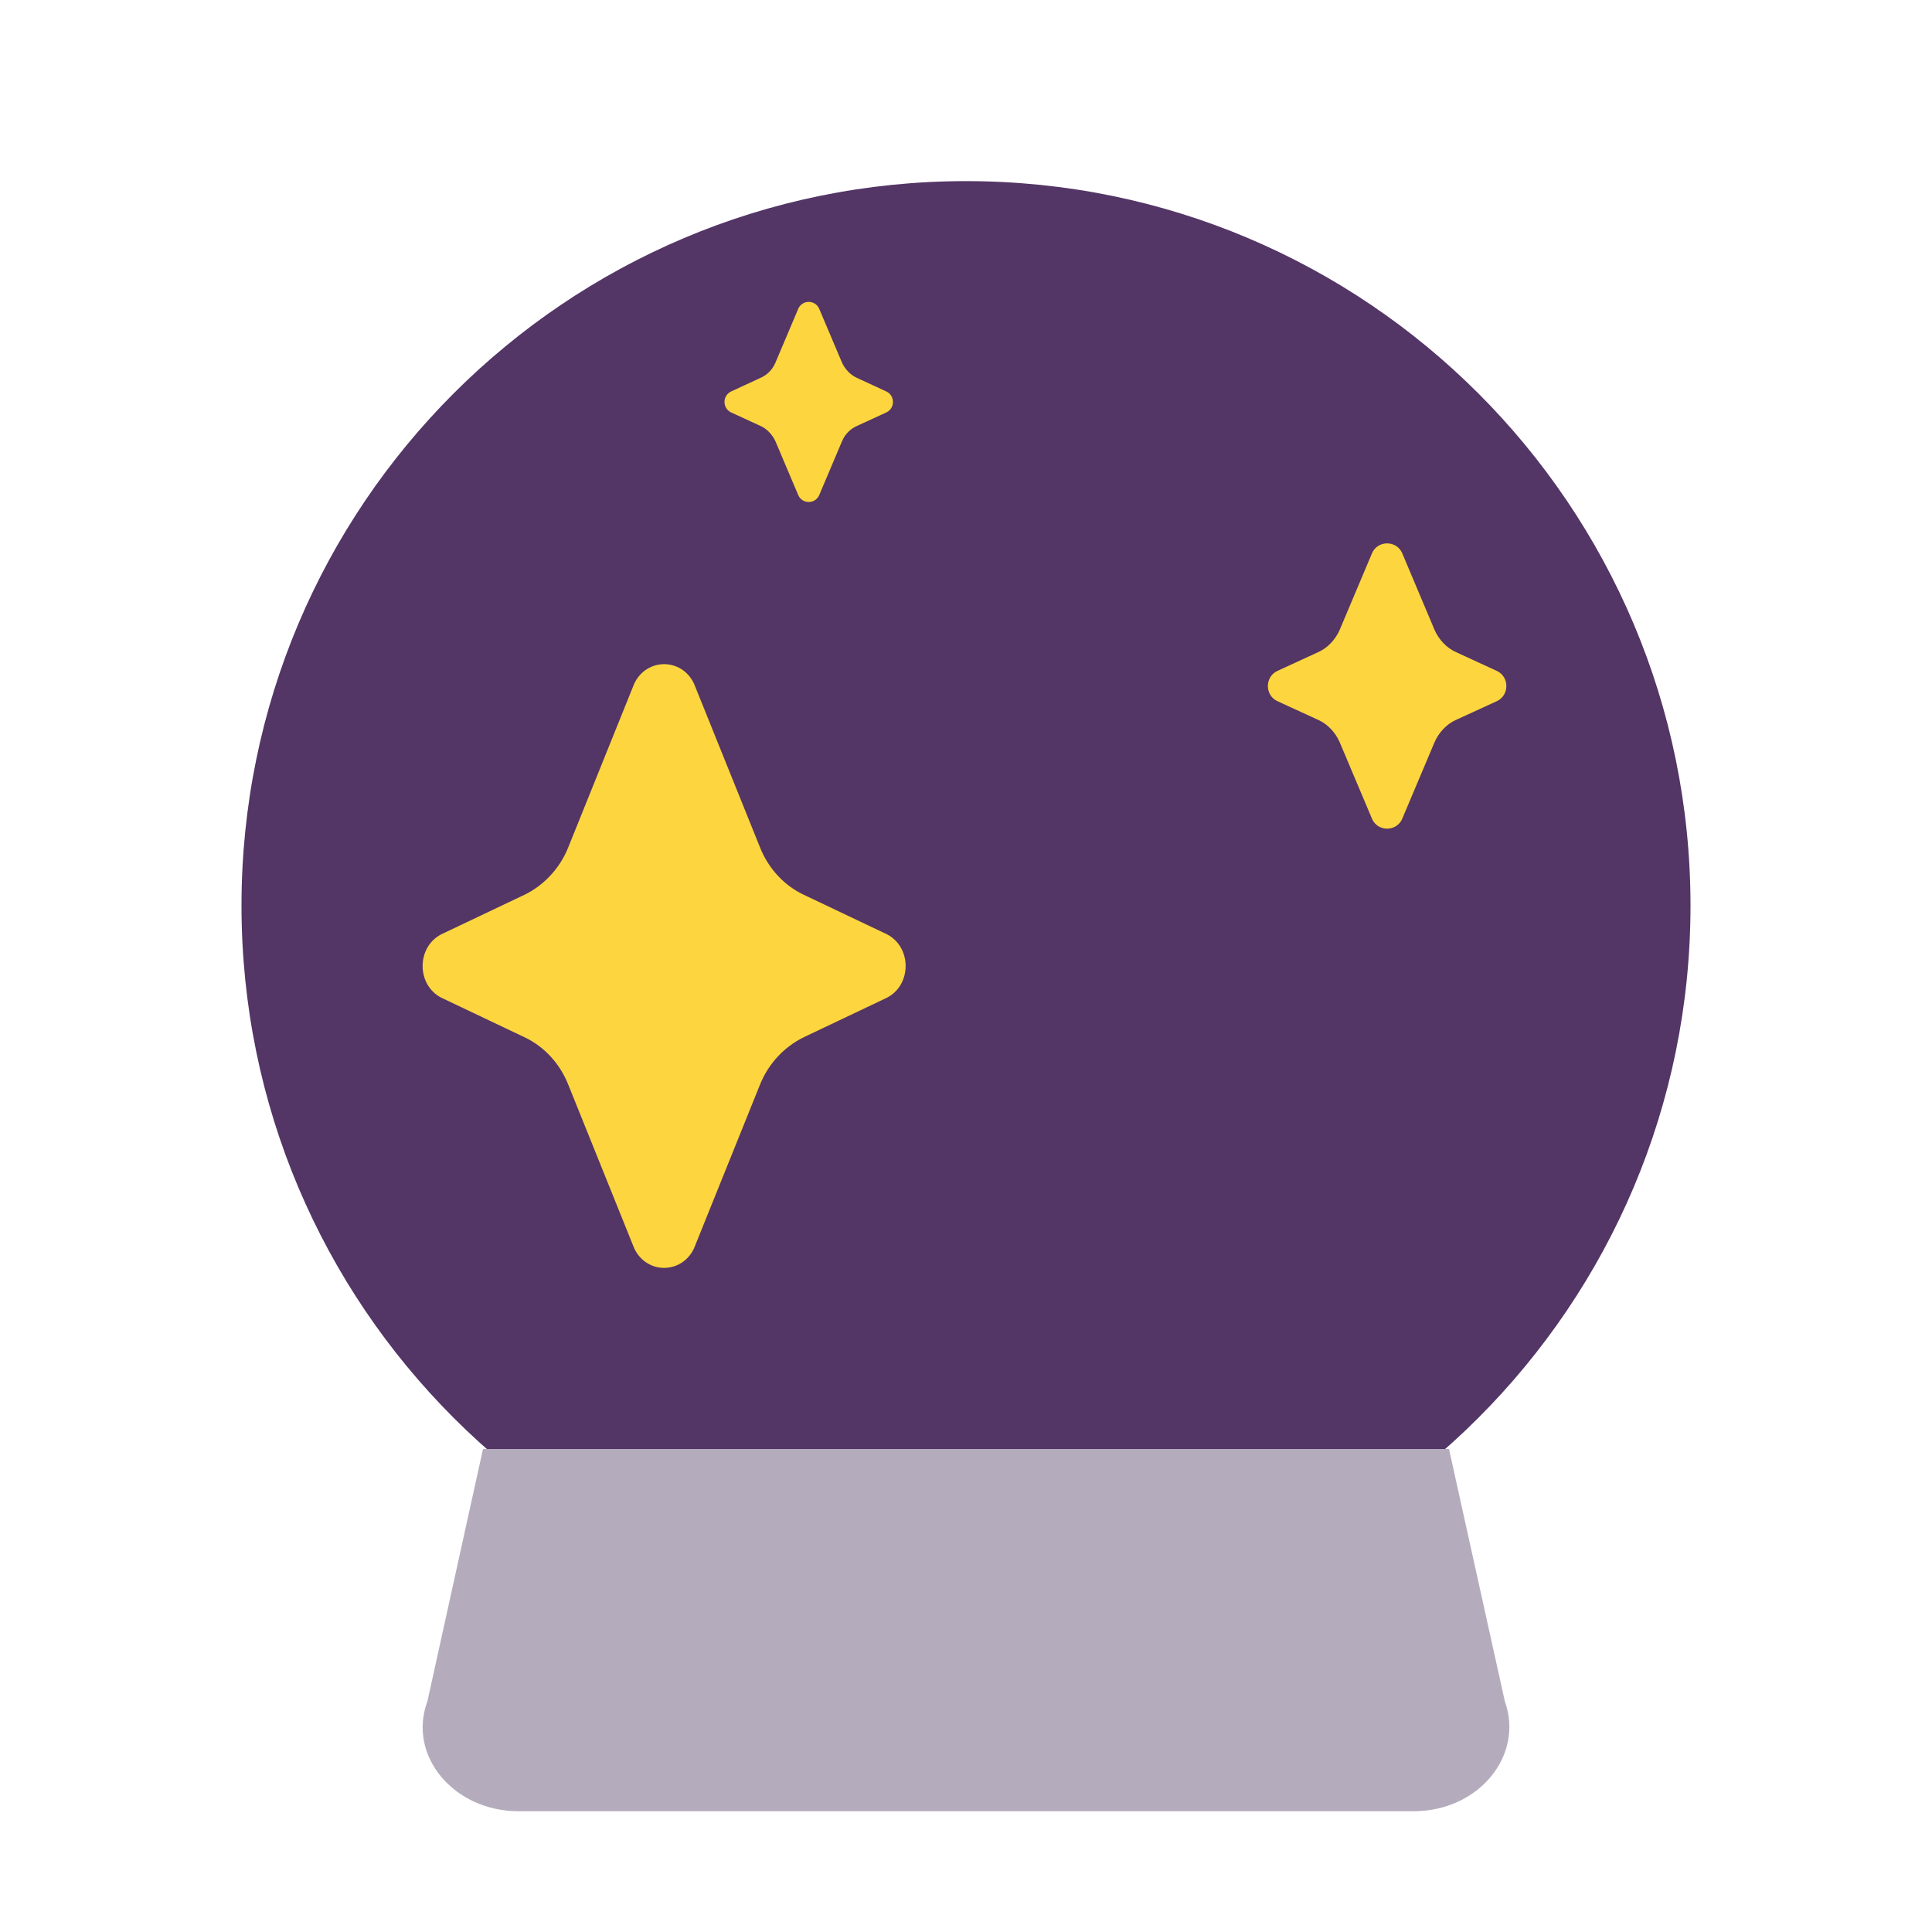
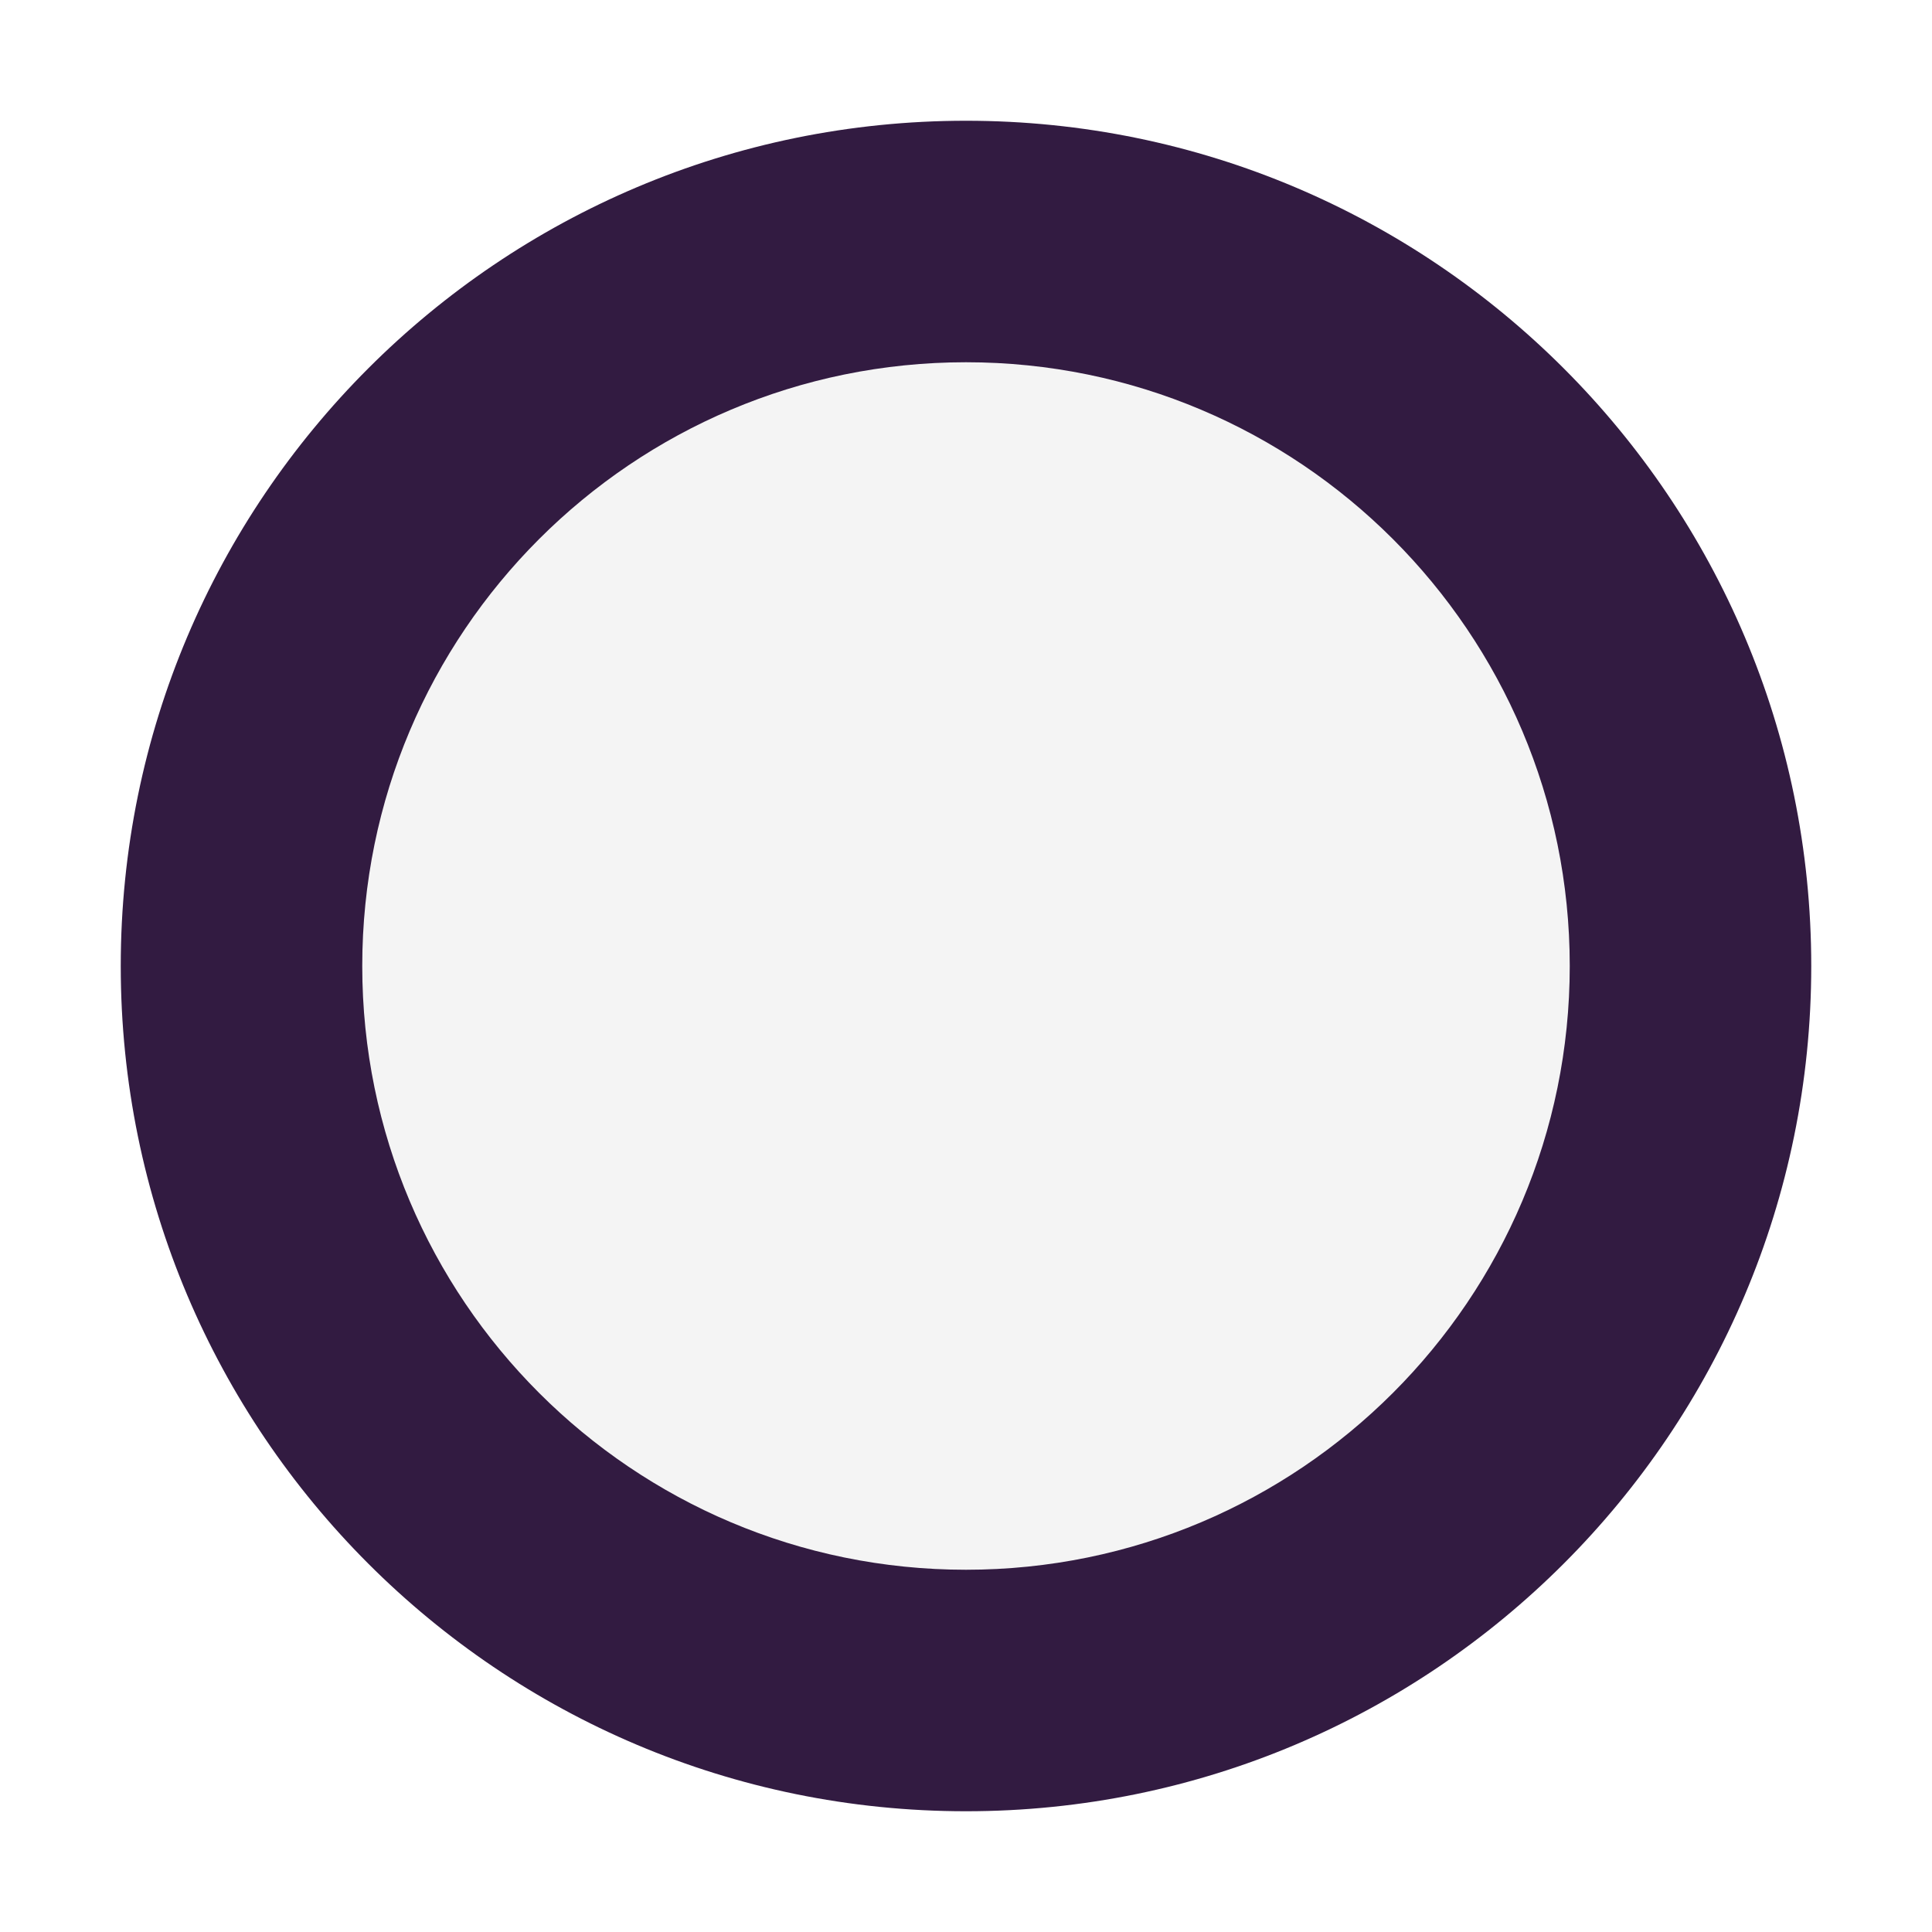
<svg xmlns="http://www.w3.org/2000/svg" width="32" height="32" viewBox="0 0 32 32" fill="none">
-   <path d="M16 27C22.627 27 28 21.627 28 15C28 8.373 22.627 3 16 3C9.373 3 4 8.373 4 15C4 21.627 9.373 27 16 27Z" fill="#533566" />
-   <path d="M24 24H8L7.079 28.18C6.746 29.077 7.512 30 8.591 30H23.413C24.491 30 25.247 29.077 24.925 28.18L24 24Z" fill="#B4ACBC" />
-   <path d="M14.205 6.264C14.085 6.214 13.995 6.113 13.945 6.003L13.565 5.106C13.495 4.965 13.295 4.965 13.225 5.106L12.845 6.003C12.795 6.123 12.705 6.214 12.585 6.264L12.105 6.486C11.965 6.557 11.965 6.758 12.105 6.829L12.585 7.05C12.705 7.101 12.795 7.202 12.845 7.312L13.225 8.209C13.295 8.35 13.495 8.35 13.565 8.209L13.945 7.312C13.995 7.191 14.085 7.101 14.205 7.05L14.685 6.829C14.825 6.758 14.825 6.557 14.685 6.486L14.205 6.264Z" fill="#FCD53F" />
-   <path d="M24.12 10.803C23.96 10.733 23.83 10.592 23.76 10.431L23.22 9.151C23.12 8.95 22.83 8.95 22.73 9.151L22.19 10.431C22.12 10.592 21.99 10.733 21.83 10.803L21.15 11.116C20.95 11.217 20.95 11.509 21.15 11.61L21.83 11.922C21.99 11.992 22.12 12.133 22.19 12.295L22.73 13.574C22.83 13.776 23.12 13.776 23.22 13.574L23.76 12.295C23.83 12.133 23.96 11.992 24.12 11.922L24.8 11.61C25 11.509 25 11.217 24.8 11.116L24.12 10.803Z" fill="#FCD53F" />
-   <path d="M12.586 14.03C12.725 14.382 12.984 14.666 13.317 14.822L14.695 15.477C15.102 15.692 15.102 16.308 14.695 16.523L13.317 17.178C12.993 17.334 12.725 17.618 12.586 17.97L11.495 20.677C11.291 21.108 10.709 21.108 10.505 20.677L9.414 17.97C9.275 17.618 9.016 17.334 8.683 17.178L7.305 16.523C6.898 16.308 6.898 15.692 7.305 15.477L8.683 14.822C9.007 14.666 9.275 14.382 9.414 14.03L10.505 11.323C10.709 10.893 11.291 10.893 11.495 11.323L12.586 14.03Z" fill="#FCD53F" />
+   <path d="M30 16C30 23.732 23.732 30 16 30C8.268 30 2 23.732 2 16C2 8.268 8.268 2 16 2C23.732 2 30 8.268 30 16Z" fill="#321B41" />
+   <path d="M26 16C26 21.523 21.523 26 16 26C10.477 26 6 21.523 6 16C6 10.477 10.477 6 16 6C21.523 6 26 10.477 26 16Z" fill="#F4F4F4" />
</svg>
